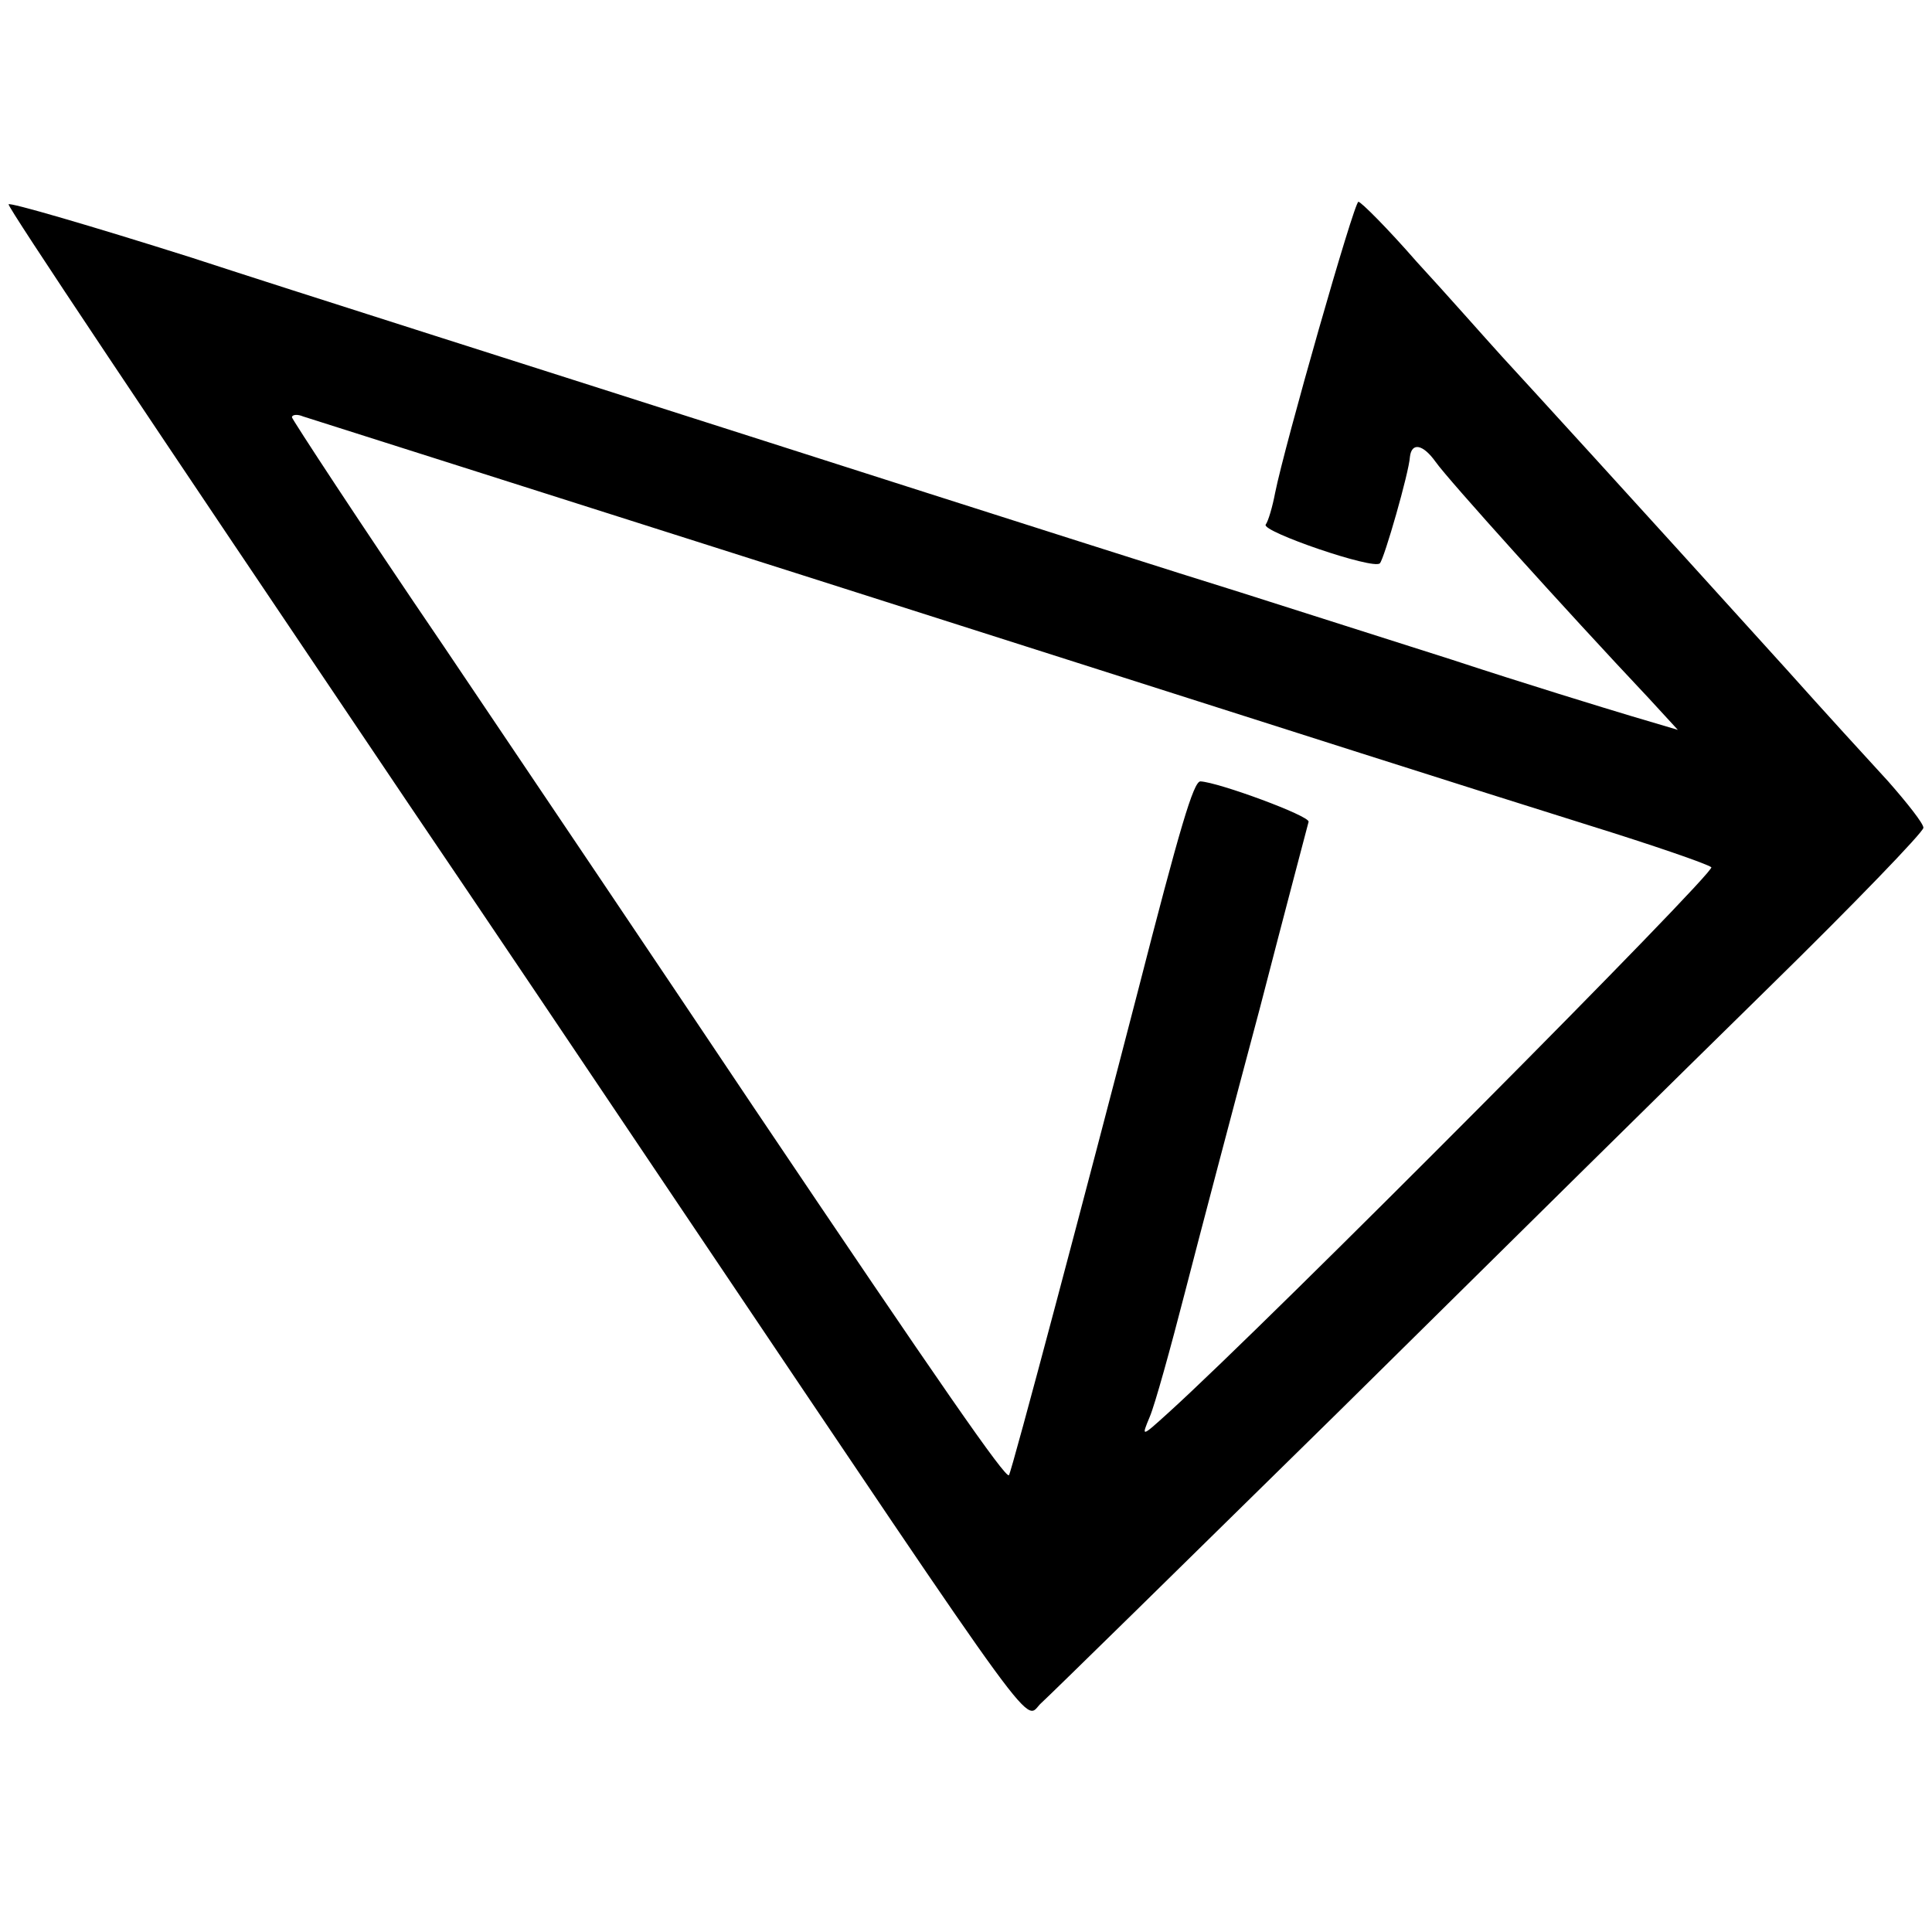
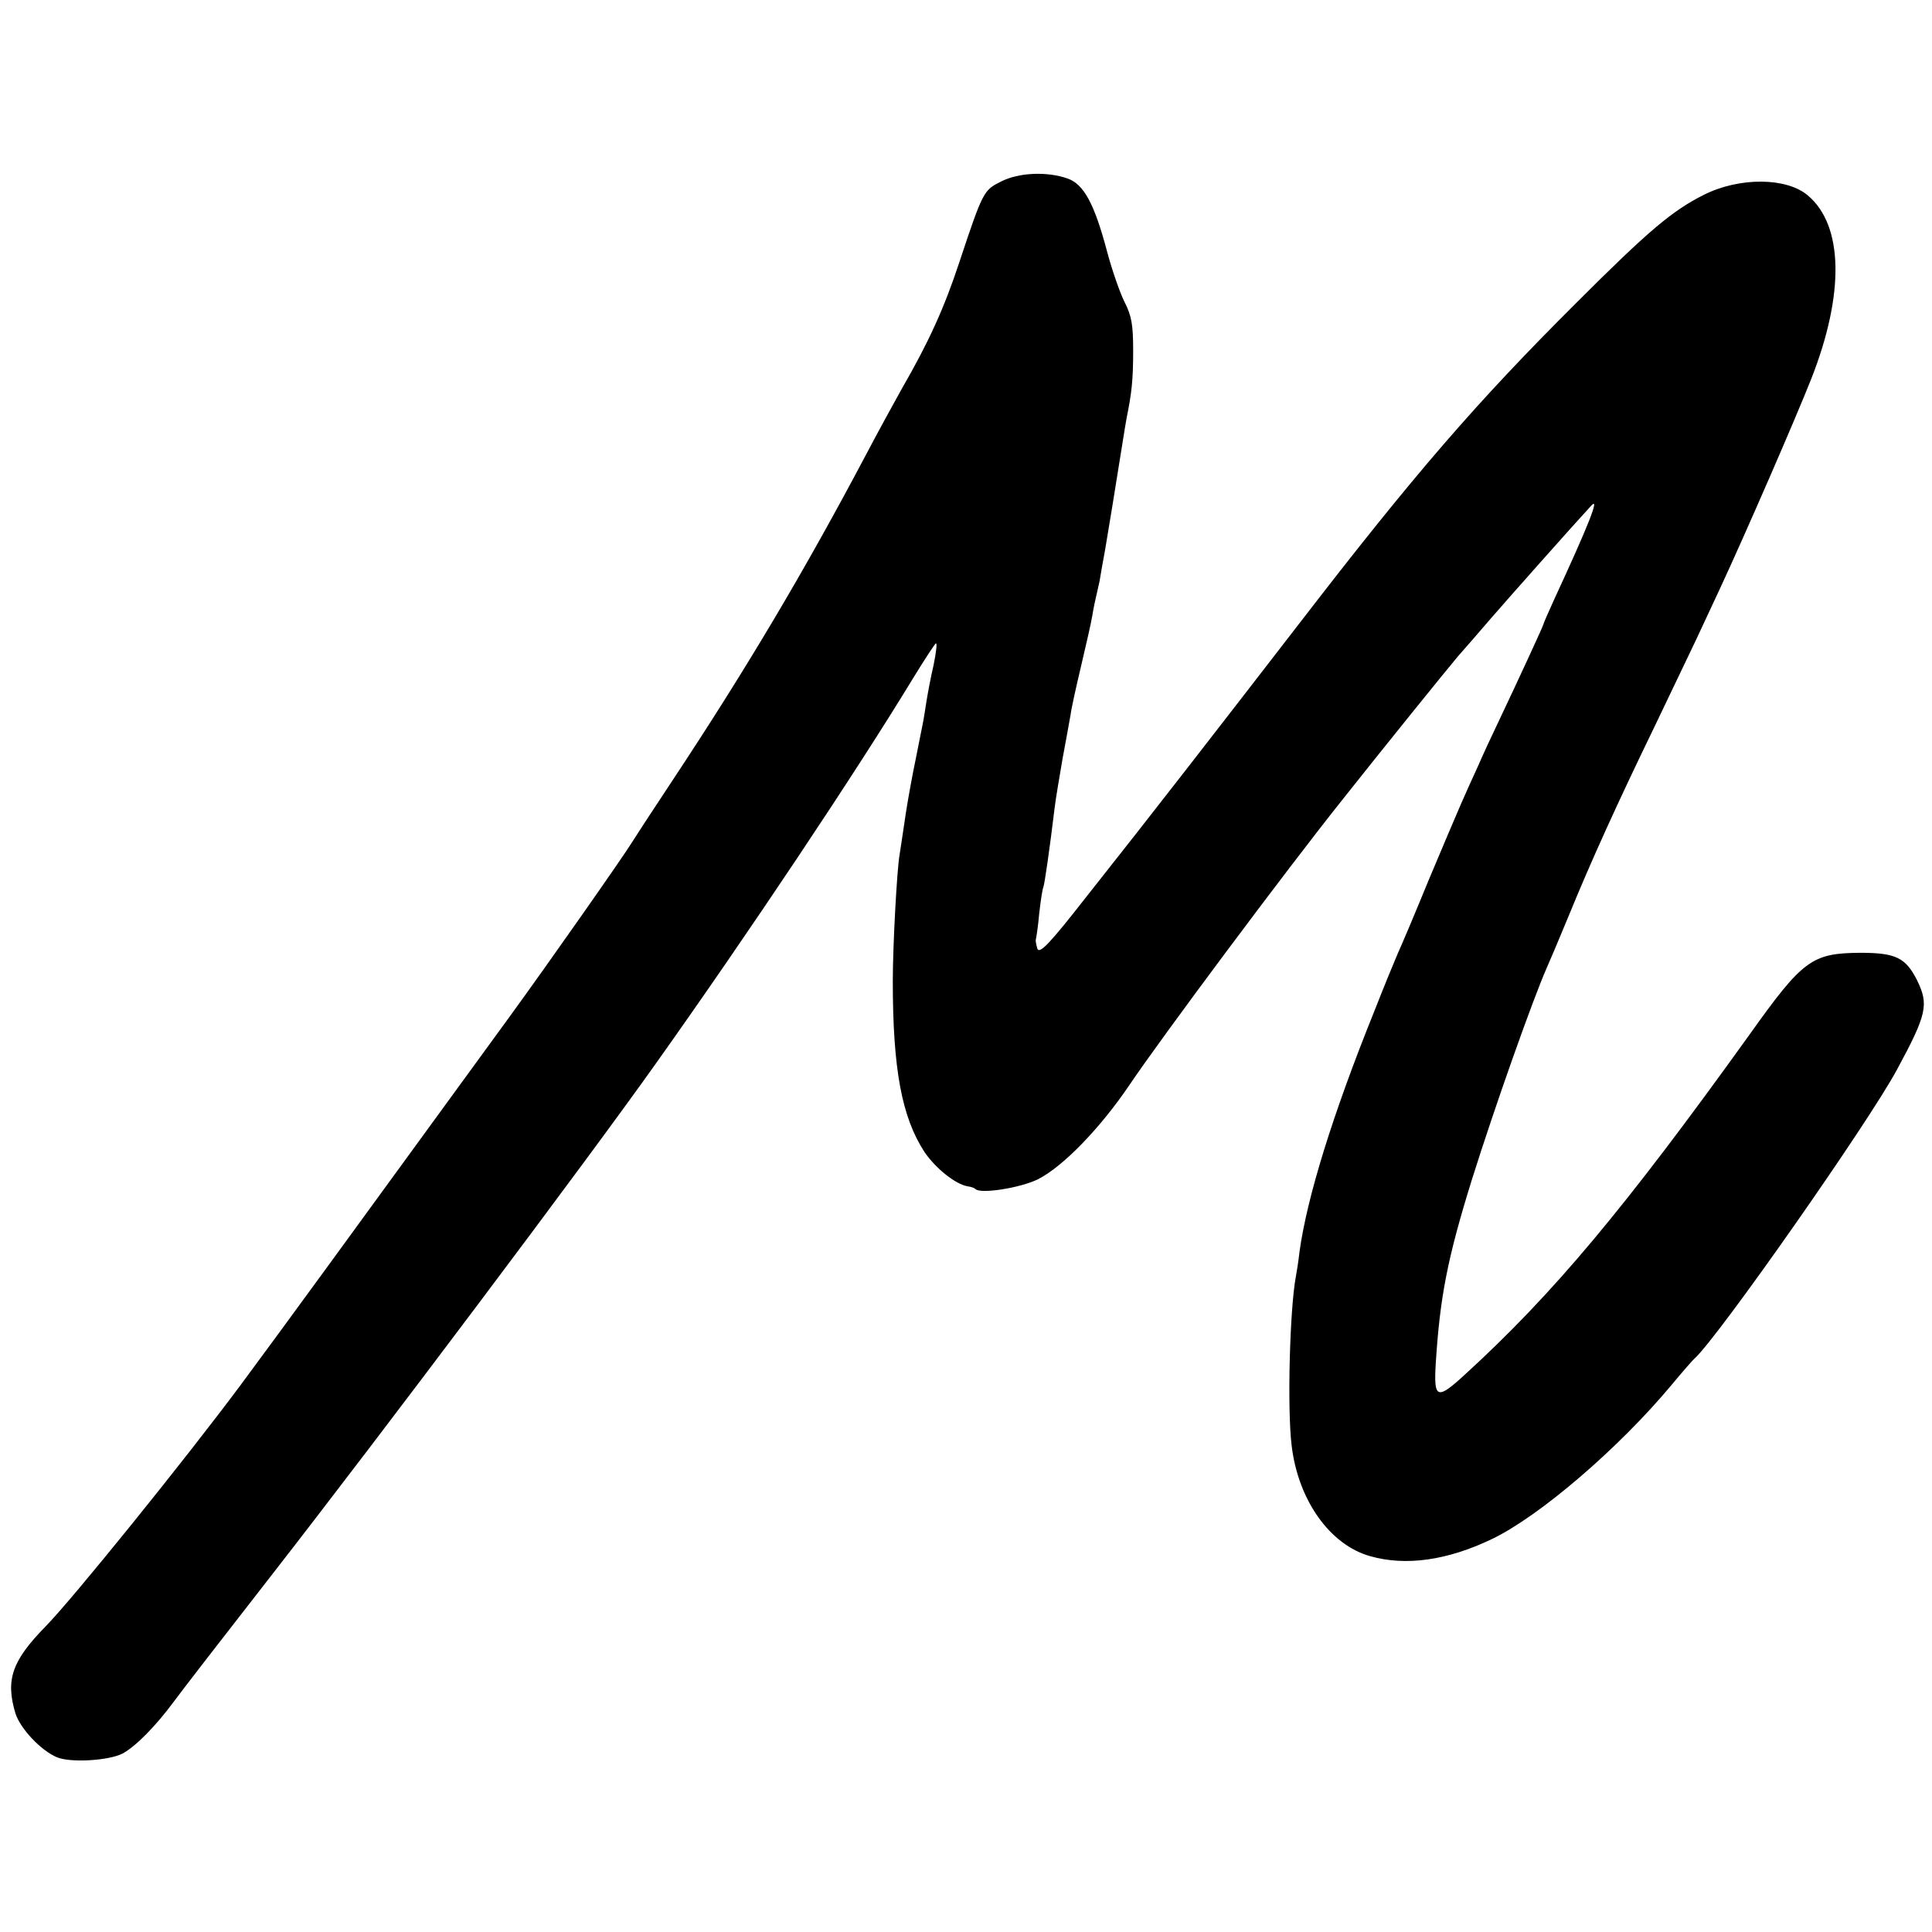
- <svg xmlns="http://www.w3.org/2000/svg" version="1.0" width="225pt" height="225pt" viewBox="0 0 225 225" preserveAspectRatio="xMidYMid meet">
-   <g transform="translate(0,225) scale(0.1,-0.1)" fill="#000000" stroke="none">
-     <path d="M10 2012 c0 -5 155 -237 465 -697 78 -115 222 -329 320 -475 432 -642 396 -592 418 -573 11 10 166 162 345 338 178 176 404 399 503 496 98 96 179 180 179 185 0 5 -19 29 -41 54 -23 25 -76 83 -118 130 -190 210 -298 328 -332 365 -20 22 -64 72 -99 110 -34 39 -65 70 -68 70 -5 0 -86 -284 -97 -339 -3 -16 -8 -33 -11 -37 -5 -8 126 -53 133 -45 5 5 34 106 35 124 2 17 15 15 30 -6 14 -20 150 -171 248 -275 l34 -37 -54 16 c-30 9 -125 38 -210 66 -85 27 -195 62 -245 78 -49 15 -297 94 -550 175 -253 81 -556 177 -672 215 -117 37 -213 65 -213 62z m925 -432 c687 -219 743 -237 915 -291 74 -23 138 -45 143 -49 6 -5 -515 -529 -632 -635 -32 -29 -32 -29 -22 -5 6 14 24 79 41 145 17 66 56 214 87 330 30 116 56 214 57 218 1 7 -105 46 -126 47 -8 0 -24 -54 -73 -245 -58 -224 -147 -560 -150 -563 -4 -4 -79 104 -297 428 -101 151 -264 393 -361 537 -98 144 -177 265 -177 267 0 3 6 4 13 1 6 -2 268 -85 582 -185z" />
+ <svg xmlns="http://www.w3.org/2000/svg" version="1.0" width="512pt" height="512pt" viewBox="0 0 512 512" preserveAspectRatio="xMidYMid meet">
+   <g transform="translate(0,512) scale(0.1,-0.1)" fill="#000000" stroke="none">
+     <path d="M2653 4639 c-46 -23 -48 -25 -111 -215 -40 -121 -81 -211 -152 -334 -20 -36 -63 -114 -95 -175 -164 -310 -318 -569 -514 -865 -53 -80 -100 -152 -106 -162 -24 -39 -218 -316 -325 -463 -445 -611 -589 -809 -712 -975 -148 -199 -447 -569 -517 -640 -89 -91 -107 -141 -80 -231 13 -40 67 -98 110 -116 36 -15 137 -9 174 10 35 19 88 73 136 138 19 26 135 176 259 335 286 367 831 1092 1017 1354 246 346 531 773 683 1023 30 49 57 90 60 92 4 2 1 -24 -6 -58 -8 -34 -16 -78 -19 -97 -3 -19 -7 -46 -10 -60 -3 -14 -7 -36 -10 -50 -3 -14 -9 -47 -15 -75 -11 -58 -17 -91 -26 -154 -4 -25 -8 -55 -10 -66 -7 -39 -18 -241 -18 -335 0 -234 24 -361 84 -453 30 -44 83 -86 115 -91 8 -1 17 -4 20 -7 13 -14 120 3 166 26 67 34 165 136 241 248 84 125 415 569 565 757 98 124 283 353 307 381 17 19 56 64 86 99 53 61 218 247 267 300 23 25 -5 -47 -98 -248 -16 -35 -29 -65 -29 -67 0 -3 -64 -142 -120 -260 -16 -33 -40 -85 -53 -115 -14 -30 -34 -75 -45 -100 -11 -25 -50 -117 -87 -205 -36 -88 -72 -173 -80 -190 -7 -16 -36 -86 -63 -155 -111 -275 -178 -493 -198 -636 -3 -27 -8 -58 -10 -68 -16 -86 -23 -350 -11 -447 17 -144 101 -263 208 -293 95 -27 205 -11 322 45 126 60 337 241 477 409 30 36 57 67 61 70 62 56 460 624 536 765 80 148 85 173 53 238 -30 59 -56 72 -150 72 -128 -1 -152 -18 -293 -216 -331 -461 -520 -687 -754 -901 -75 -69 -84 -66 -78 30 11 175 31 278 96 487 61 194 161 476 198 560 5 11 31 72 57 135 60 147 131 303 229 505 42 88 92 192 110 230 18 39 46 99 63 135 67 144 201 452 242 556 89 226 85 407 -9 486 -56 48 -181 49 -275 2 -84 -42 -147 -95 -339 -287 -266 -265 -430 -455 -732 -847 -224 -290 -392 -507 -564 -724 -100 -128 -126 -155 -132 -140 -3 11 -5 21 -4 24 1 3 6 34 9 69 4 36 9 67 11 70 3 6 17 103 30 211 3 25 13 83 21 130 9 47 18 99 21 115 2 17 15 75 28 130 13 55 27 116 30 135 3 19 8 42 10 50 2 8 6 26 9 40 2 14 9 52 15 85 9 53 28 169 47 289 3 21 8 48 10 60 13 64 17 99 17 176 0 69 -4 93 -23 130 -12 24 -33 84 -46 133 -34 128 -62 179 -105 194 -54 19 -129 16 -176 -8z" />
  </g>
</svg>
